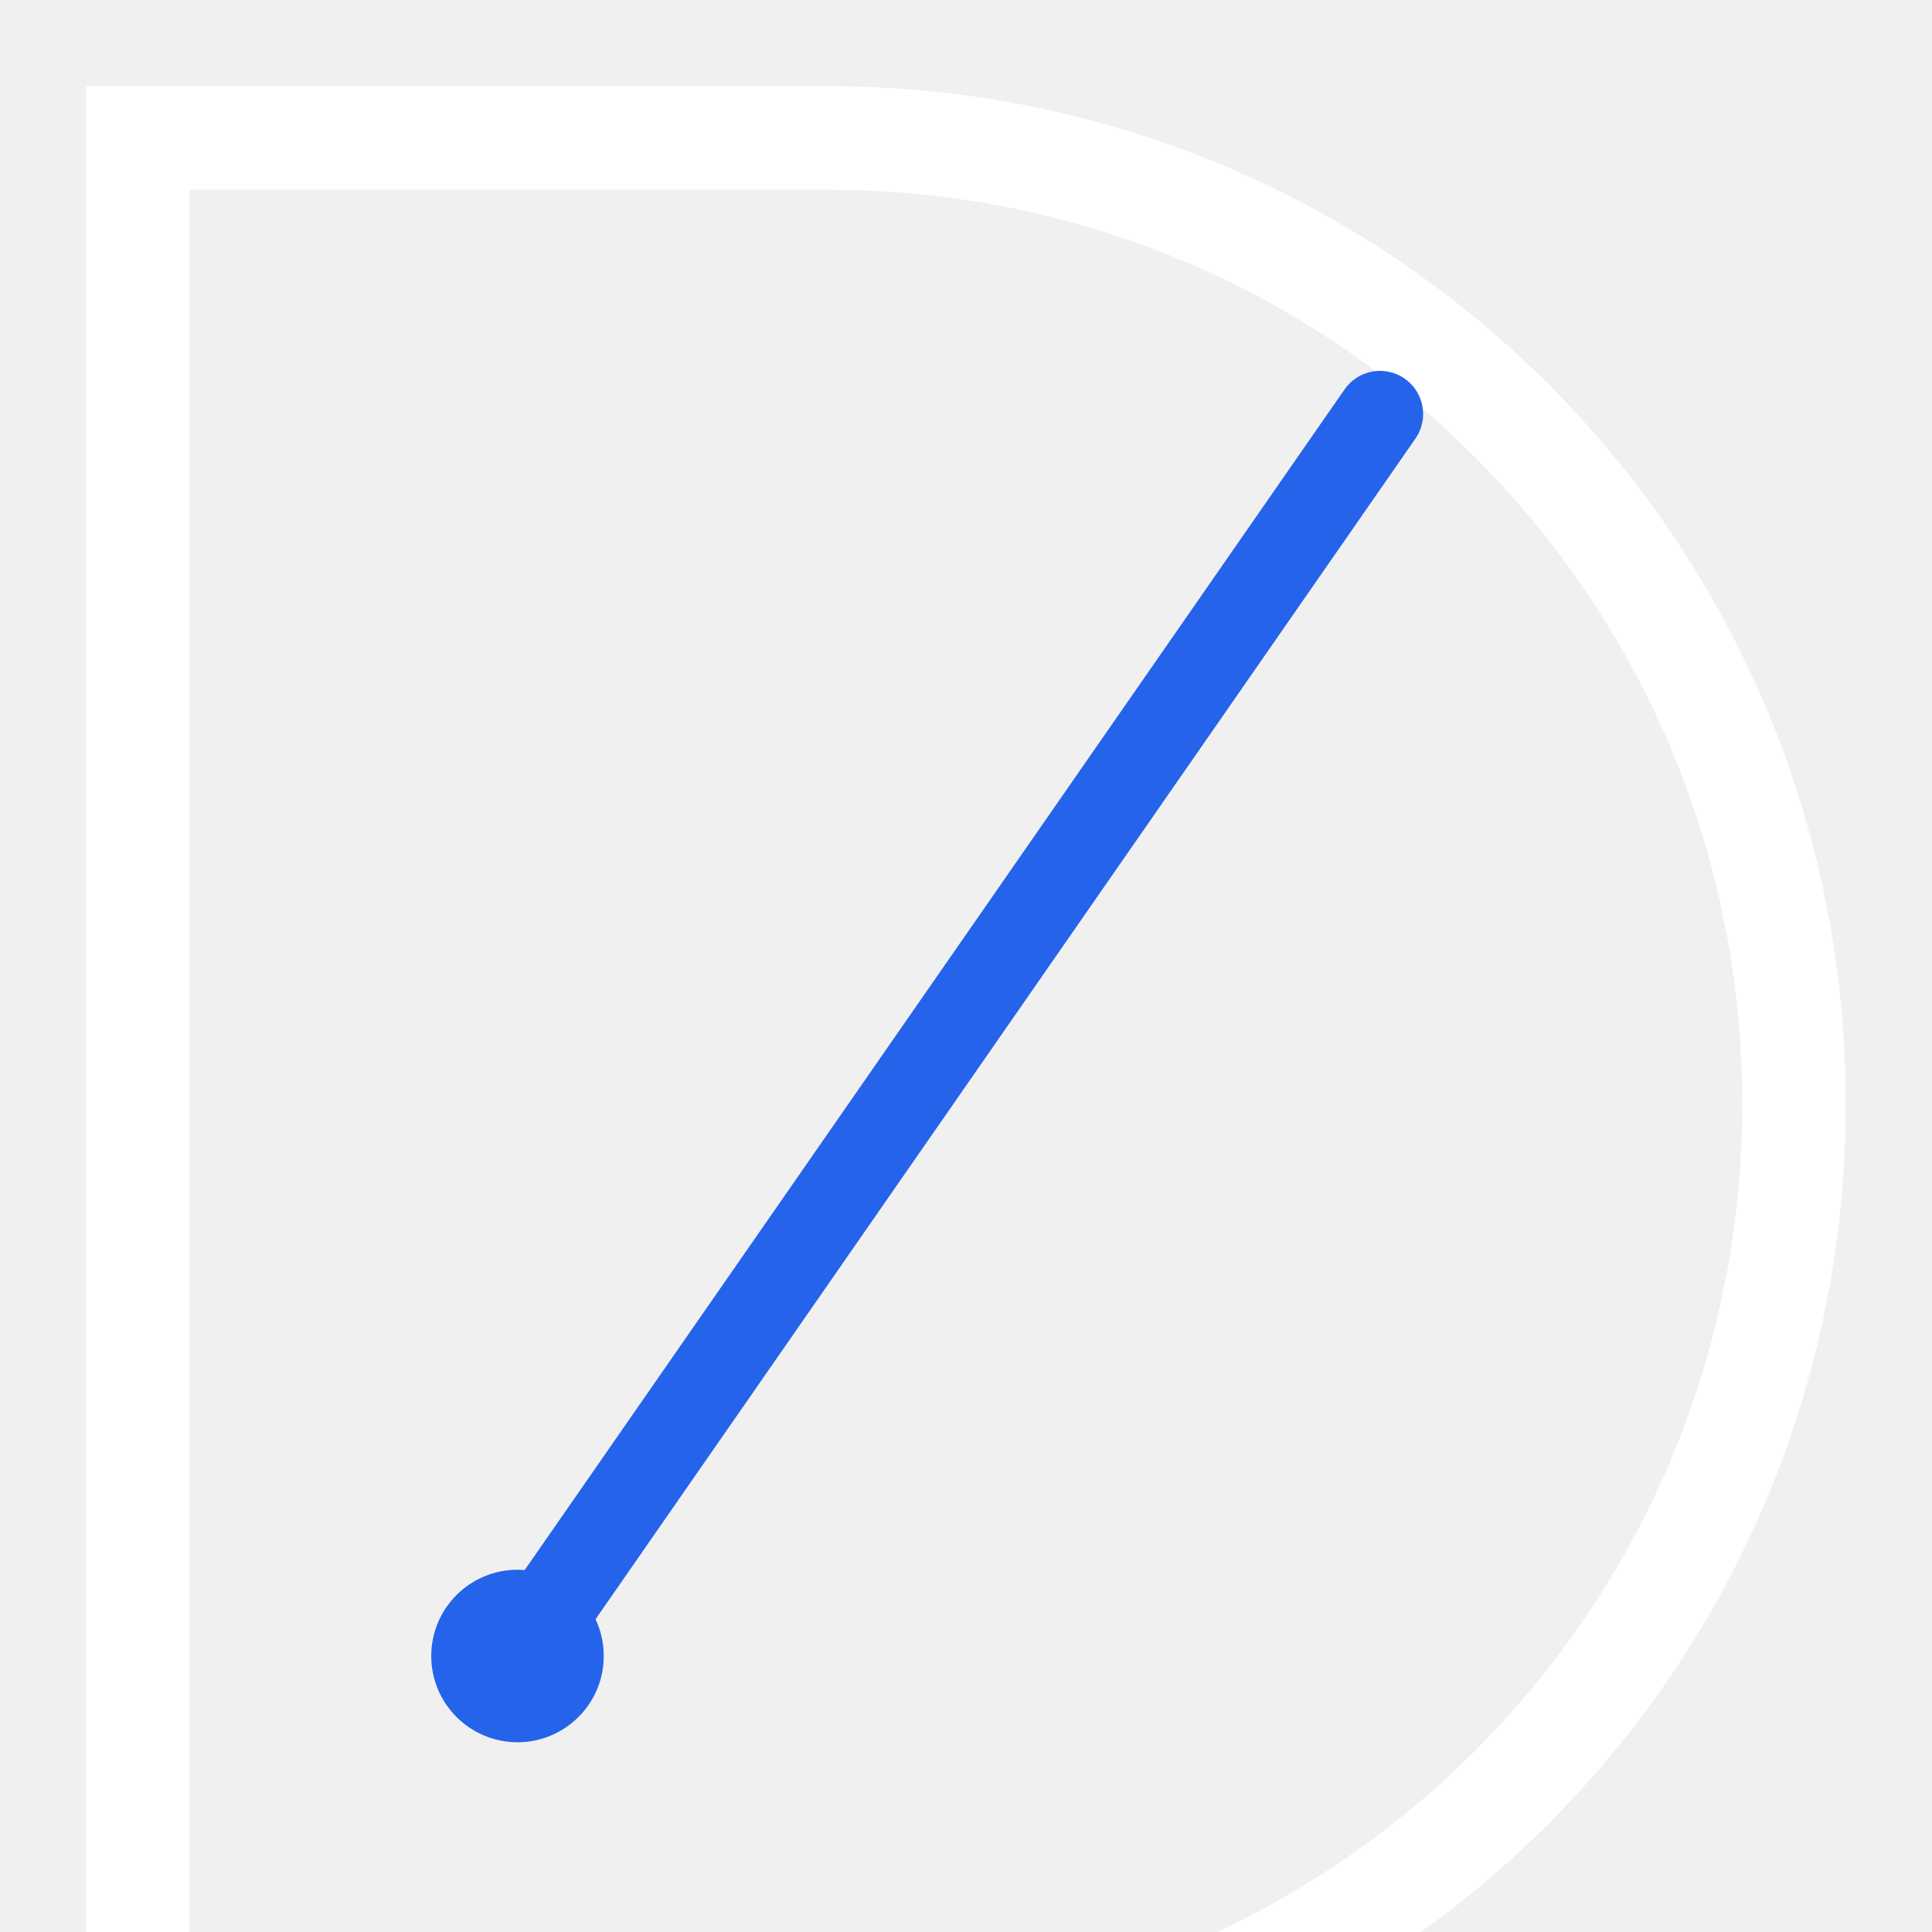
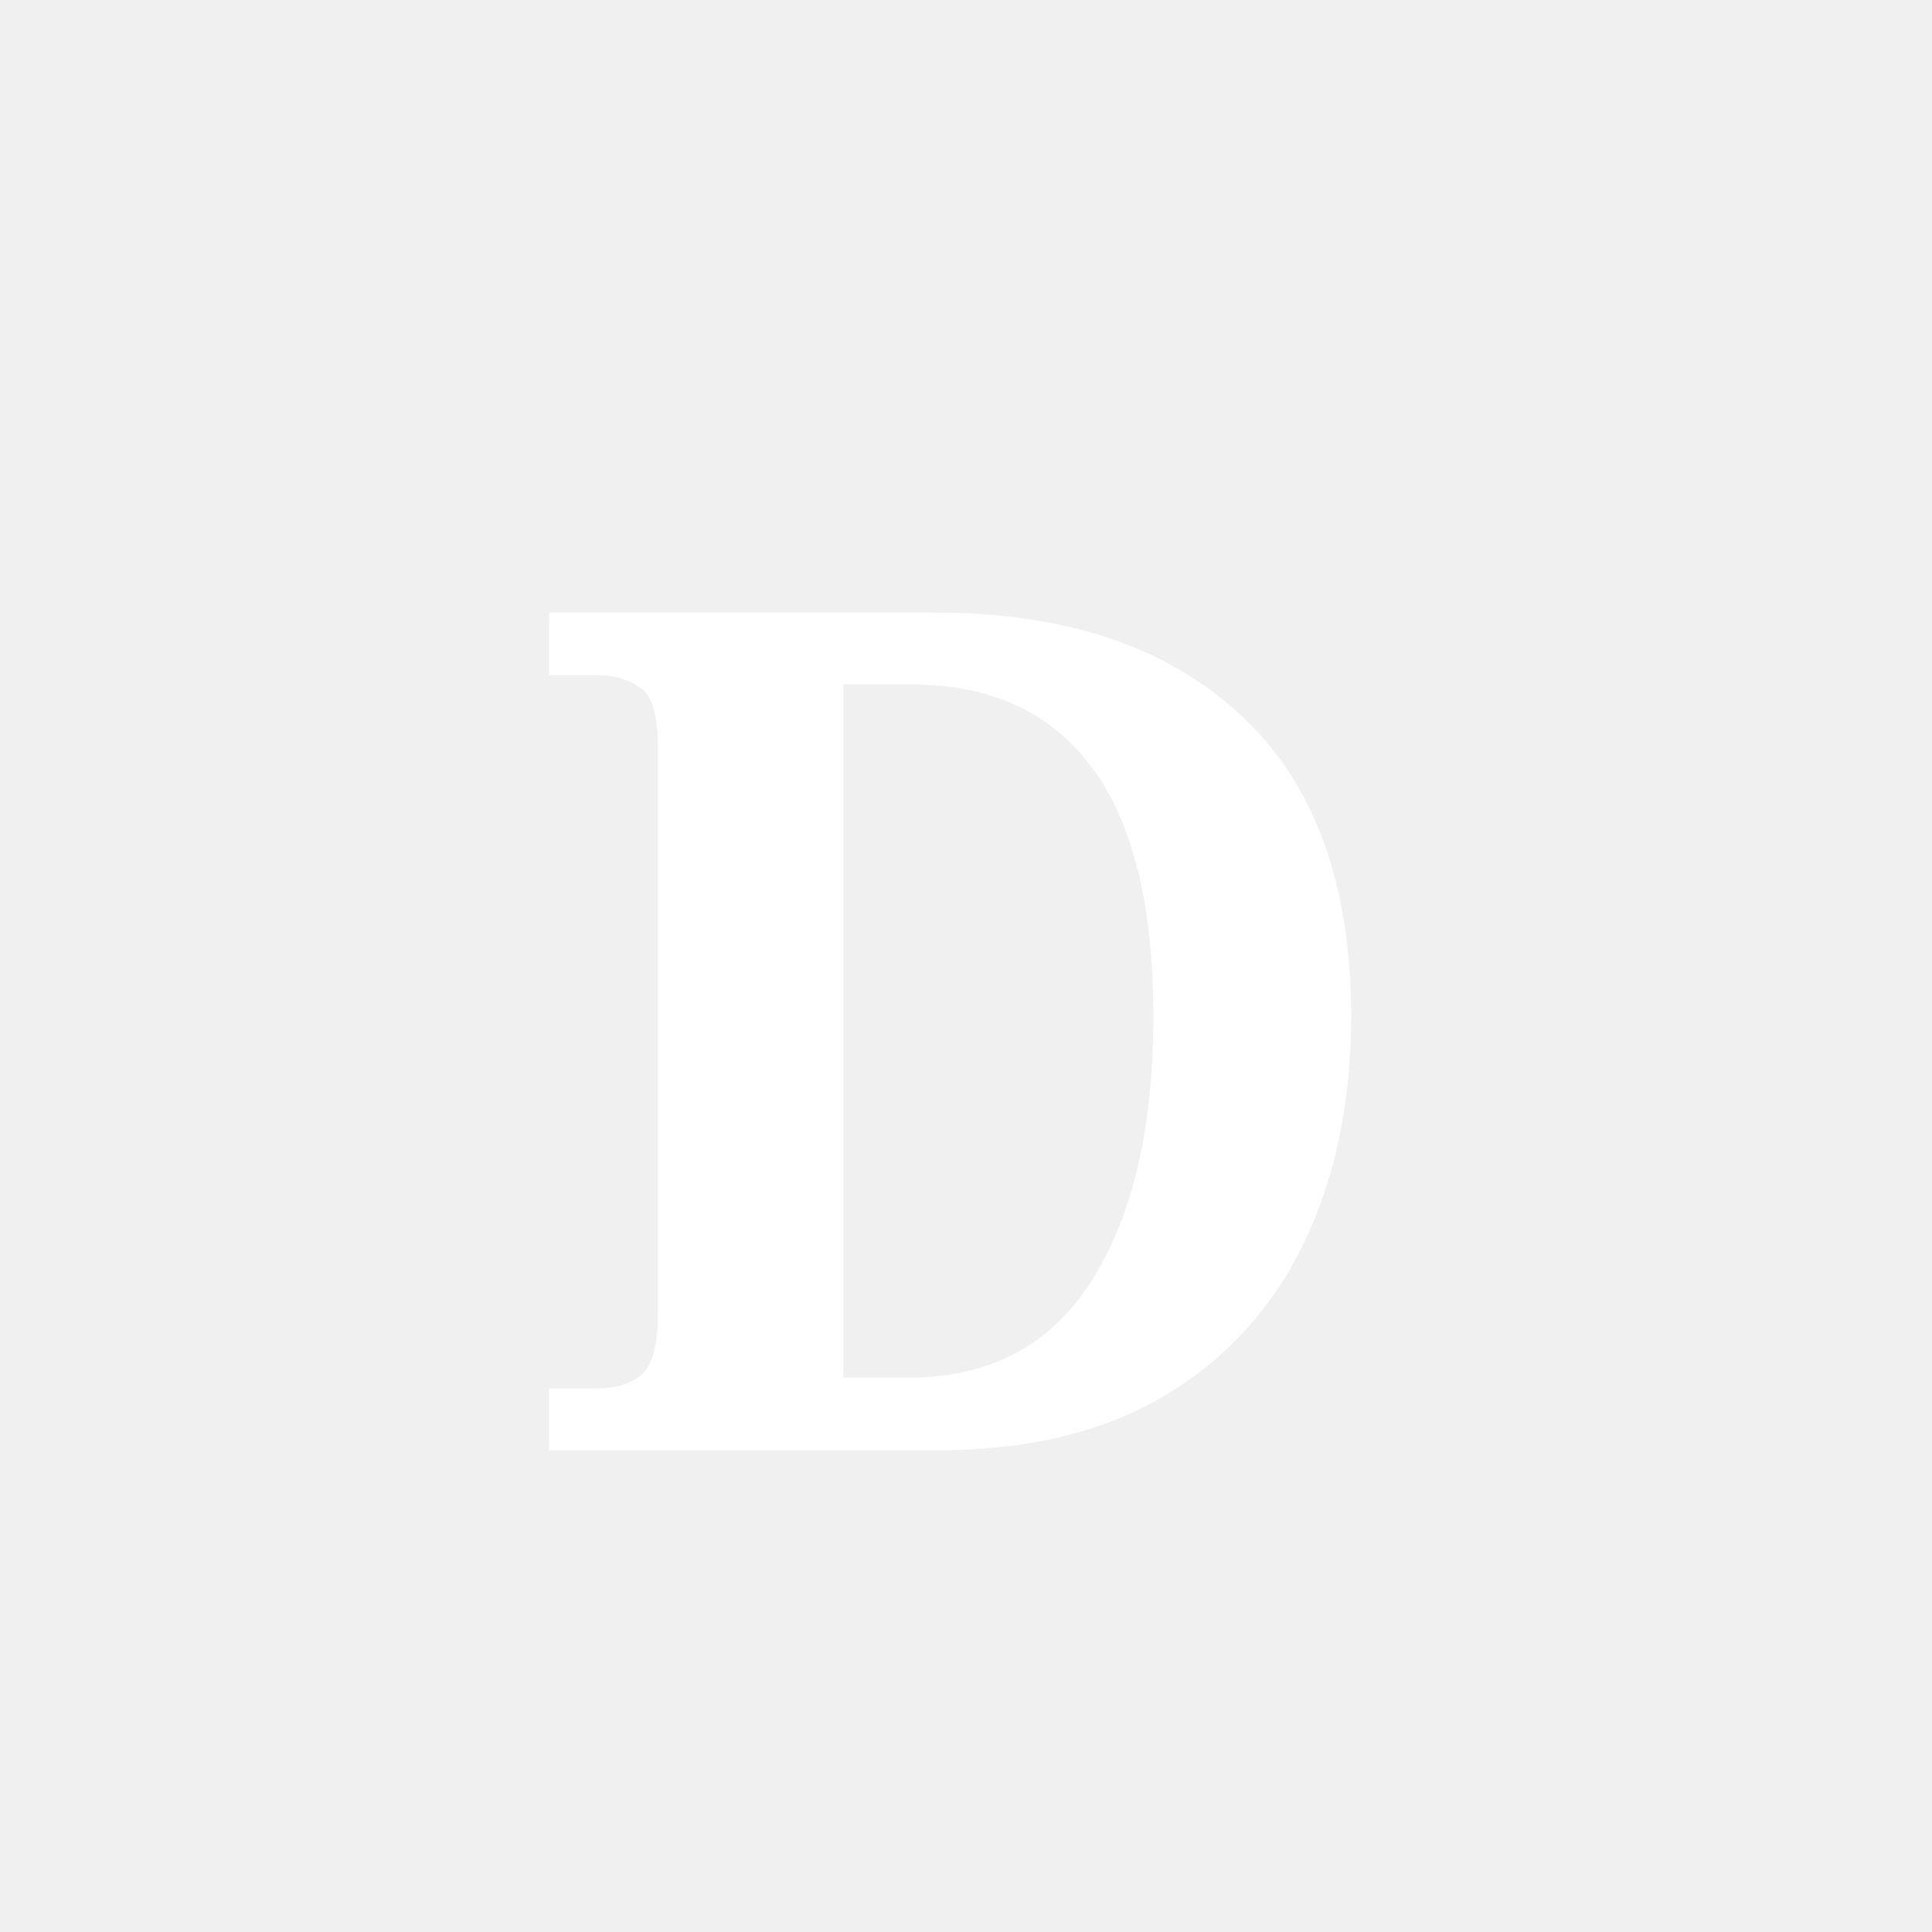
<svg xmlns="http://www.w3.org/2000/svg" viewBox="0 0 56 56" fill="none">
-   <path d="M4 4h20c15.5 0 28 12.5 28 28s-12.5 28-28 28H4V4z" fill="none" stroke="#ffffff" stroke-width="3" />
-   <line x1="15" y1="48" x2="40" y2="12" stroke="#2563EB" stroke-width="2.5" stroke-linecap="round" />
-   <circle cx="15" cy="48" r="2.5" fill="#2563EB" />
+   <text x="50%" y="54%" dominant-baseline="middle" text-anchor="middle" font-family="'Cormorant Garamond', Georgia, serif" font-size="34" font-weight="700" letter-spacing="2" fill="#ffffff">D</text>
</svg>
